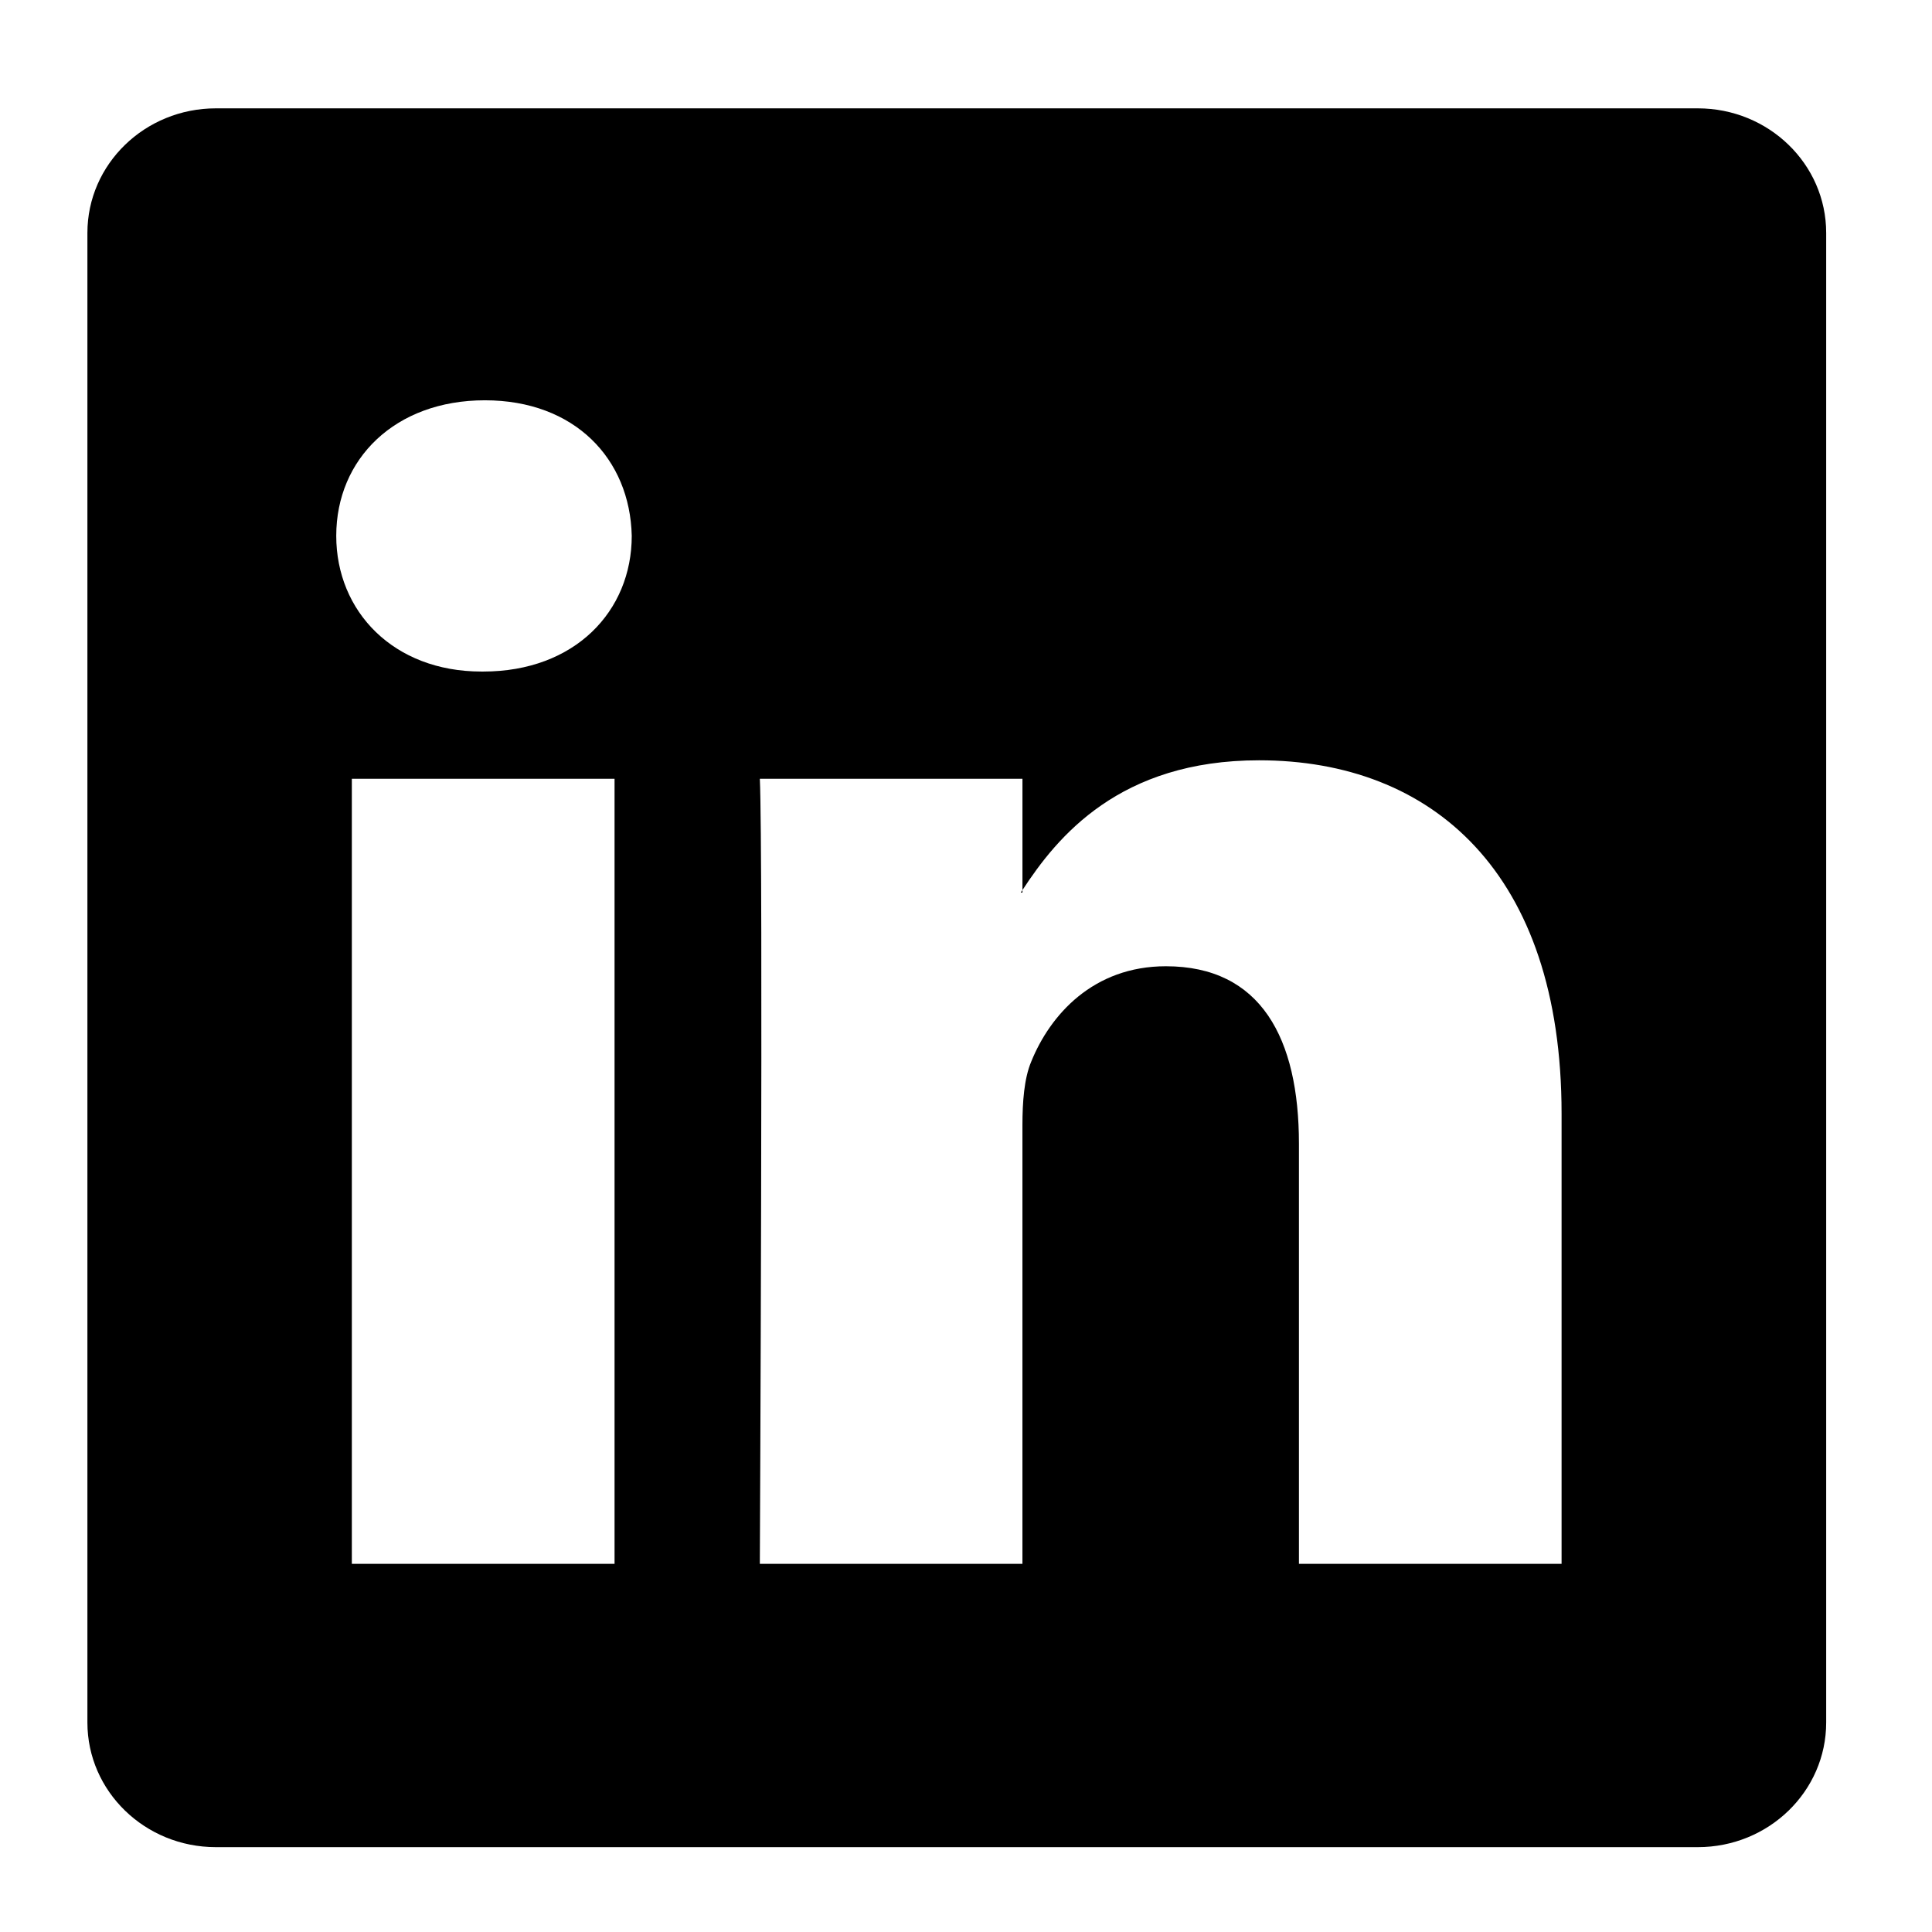
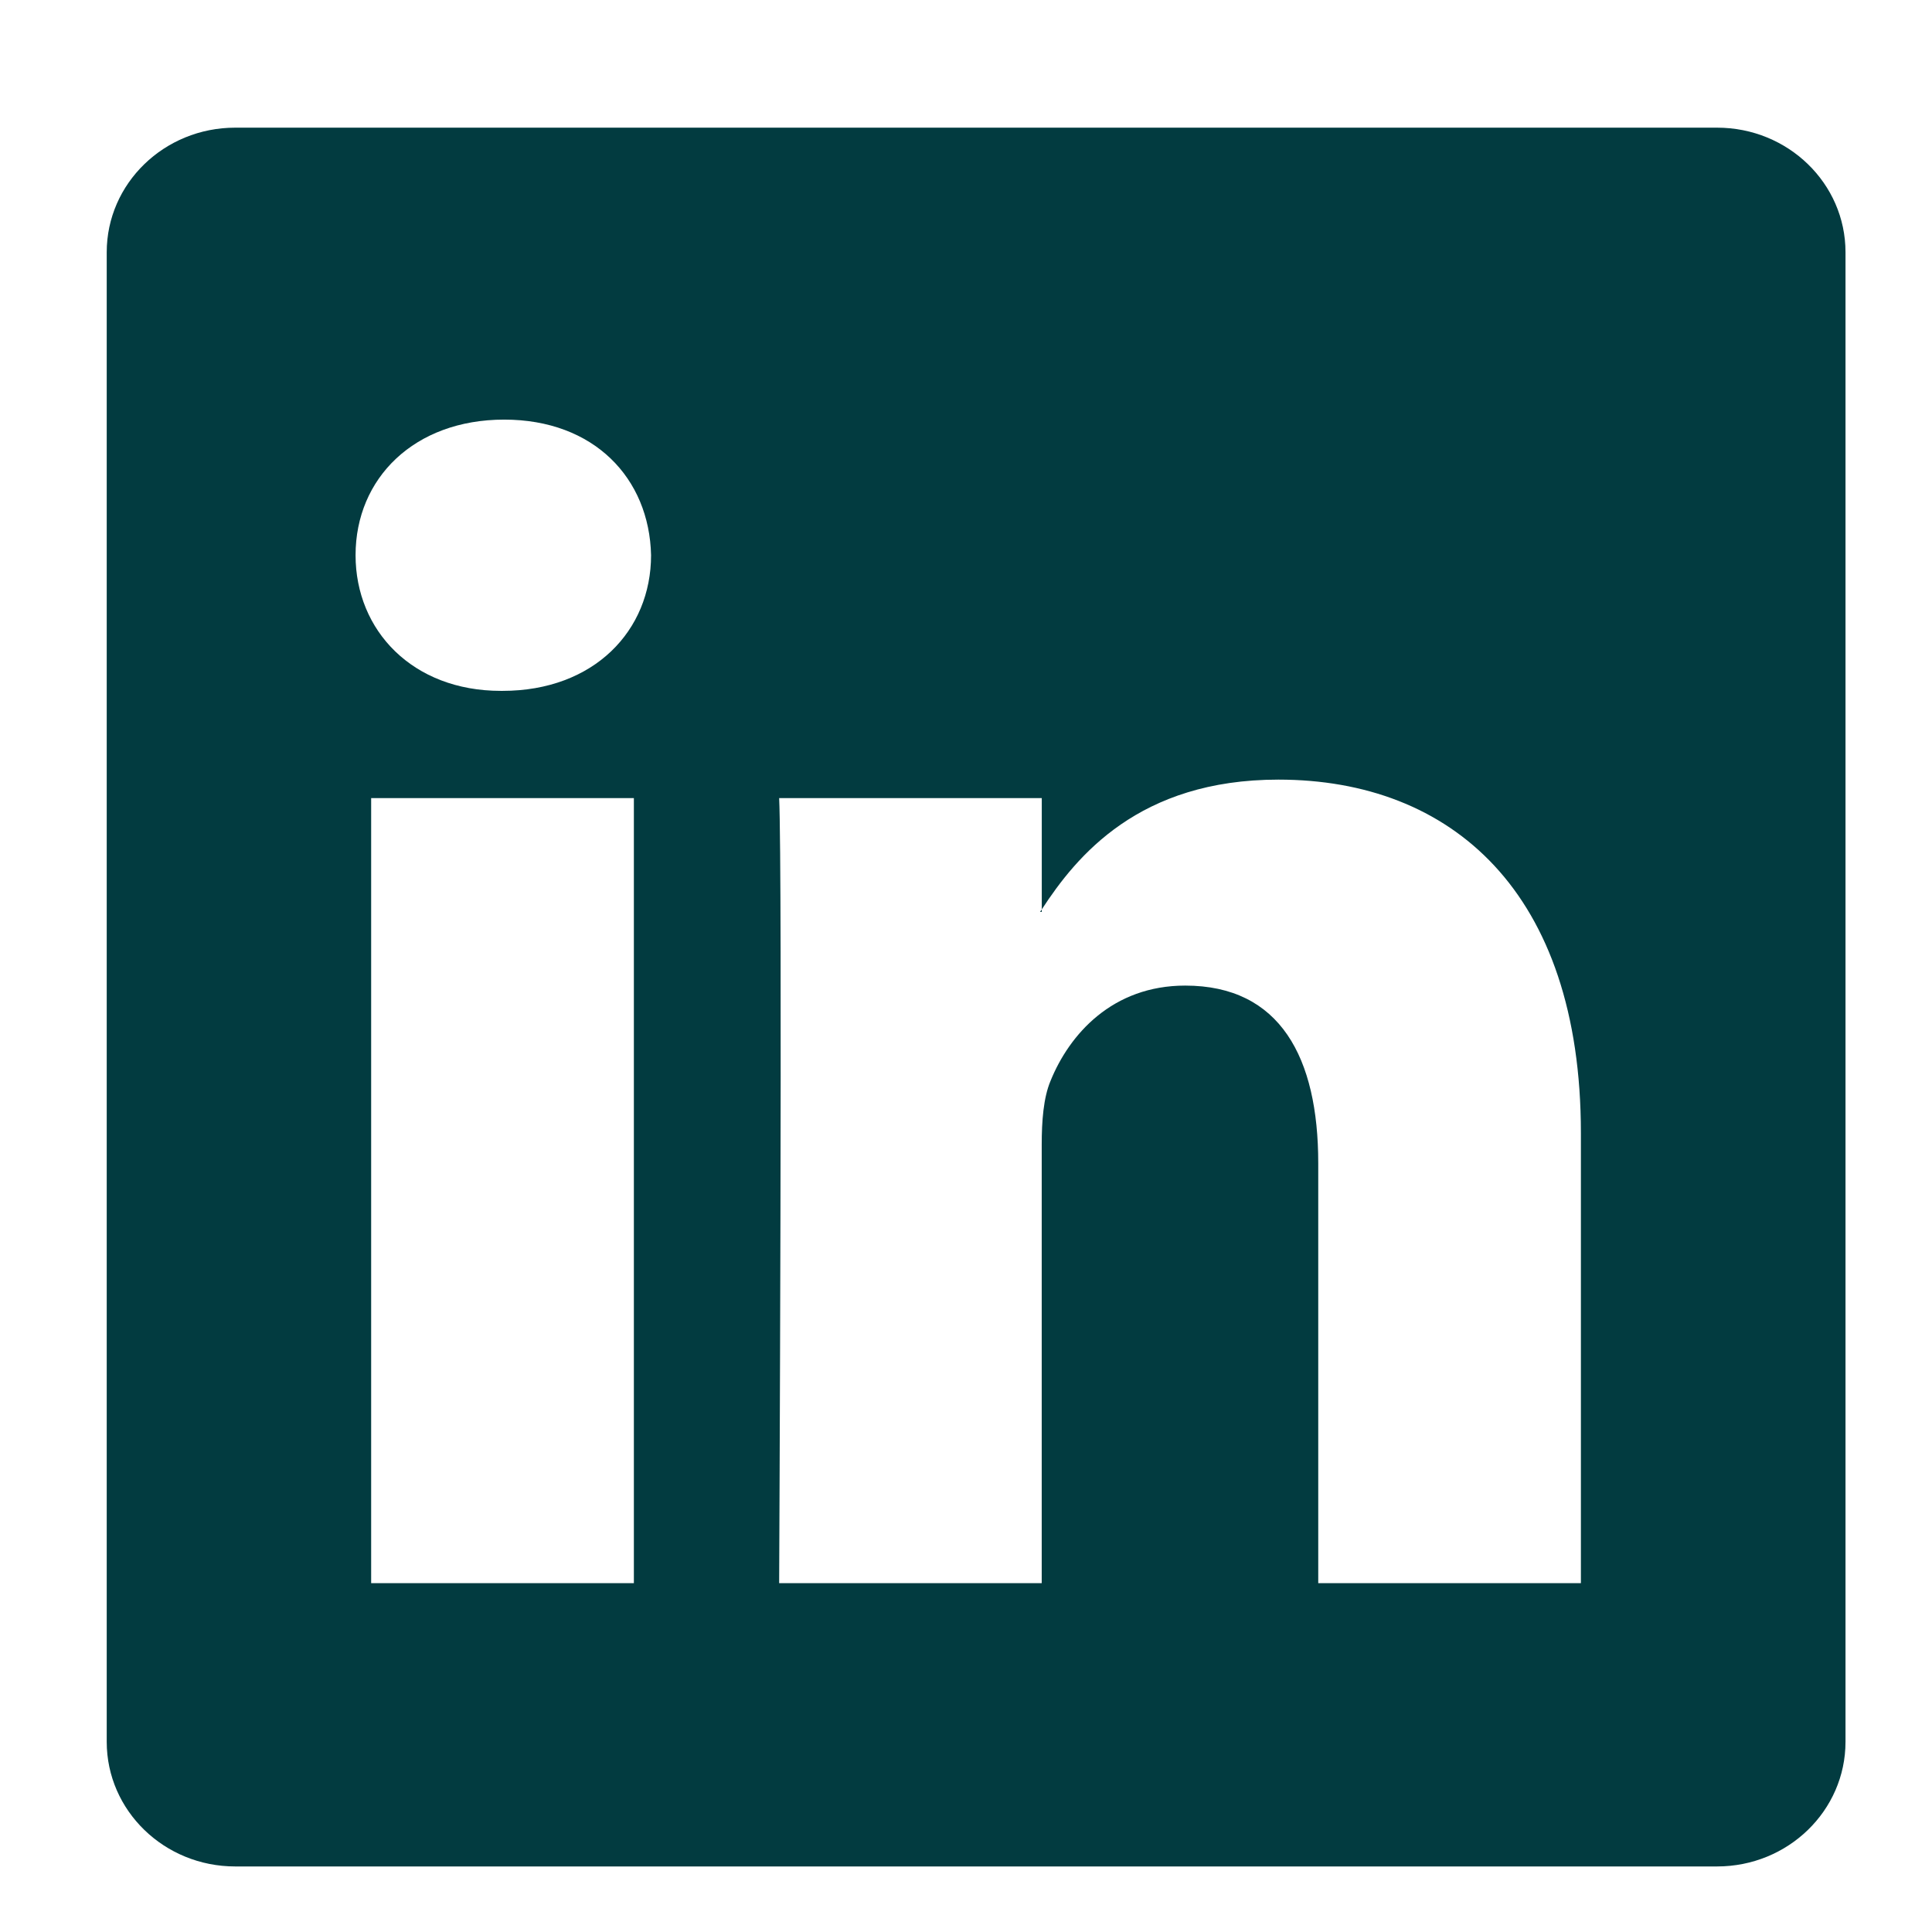
- <svg xmlns="http://www.w3.org/2000/svg" version="1.1" id="Icons" x="0px" y="0px" width="100px" height="100px" viewBox="0 0 100 100" style="enable-background:new 0 0 100 100;" xml:space="preserve">
-   <path id="LinkedIn__x28_alt_x29_" d="M87.877,5.608H11.174c-3.673,0-6.65,2.886-6.65,6.448v77.101c0,3.562,2.978,6.451,6.65,6.451  h76.703c3.673,0,6.646-2.89,6.646-6.451V12.056C94.523,8.495,91.55,5.608,87.877,5.608z M31.809,80.944H18.211V40.31h13.598V80.944z   M25.011,34.759H24.92c-4.56,0-7.516-3.119-7.516-7.023c0-3.983,3.043-7.017,7.693-7.017c4.651,0,7.512,3.033,7.602,7.017  C32.699,31.641,29.749,34.759,25.011,34.759z M80.827,80.944H67.233v-21.74c0-5.464-1.97-9.191-6.886-9.191  c-3.761,0-5.993,2.515-6.973,4.942c-0.364,0.868-0.453,2.08-0.453,3.292v22.696H39.329c0,0,0.178-36.823,0-40.634h13.593v5.761  c1.805-2.768,5.029-6.717,12.249-6.717c8.947,0,15.656,5.804,15.656,18.291V80.944z M52.834,46.199  c0.024-0.038,0.056-0.084,0.088-0.128v0.128H52.834z" />
+ <svg xmlns="http://www.w3.org/2000/svg" version="1.1" id="Icons" x="0px" y="0px" width="100px" height="100px" viewBox="0 0 100 100" enable-background="new 0 0 100 100" xml:space="preserve">
+   <path id="LinkedIn__x28_alt_x29_" fill="#023B40" d="M88.877,6.608H12.174c-3.673,0-6.65,2.886-6.65,6.448v77.101  c0,3.562,2.978,6.45,6.65,6.45h76.703c3.673,0,6.646-2.891,6.646-6.45V13.056C95.523,9.495,92.55,6.608,88.877,6.608z   M32.809,81.943H19.211V41.31h13.598V81.943z M26.011,35.759H25.92c-4.56,0-7.516-3.119-7.516-7.023  c0-3.983,3.043-7.017,7.693-7.017c4.651,0,7.512,3.033,7.602,7.017C33.699,32.641,30.749,35.759,26.011,35.759z M81.827,81.943  H68.232V60.204c0-5.464-1.969-9.19-6.885-9.19c-3.763,0-5.994,2.514-6.975,4.941c-0.364,0.868-0.453,2.08-0.453,3.292v22.696H40.329  c0,0,0.178-36.823,0-40.634h13.593v5.761c1.805-2.768,5.029-6.717,12.249-6.717c8.947,0,15.656,5.804,15.656,18.292V81.943z   M53.834,47.199c0.023-0.038,0.057-0.084,0.088-0.128v0.128H53.834z" />
</svg>
